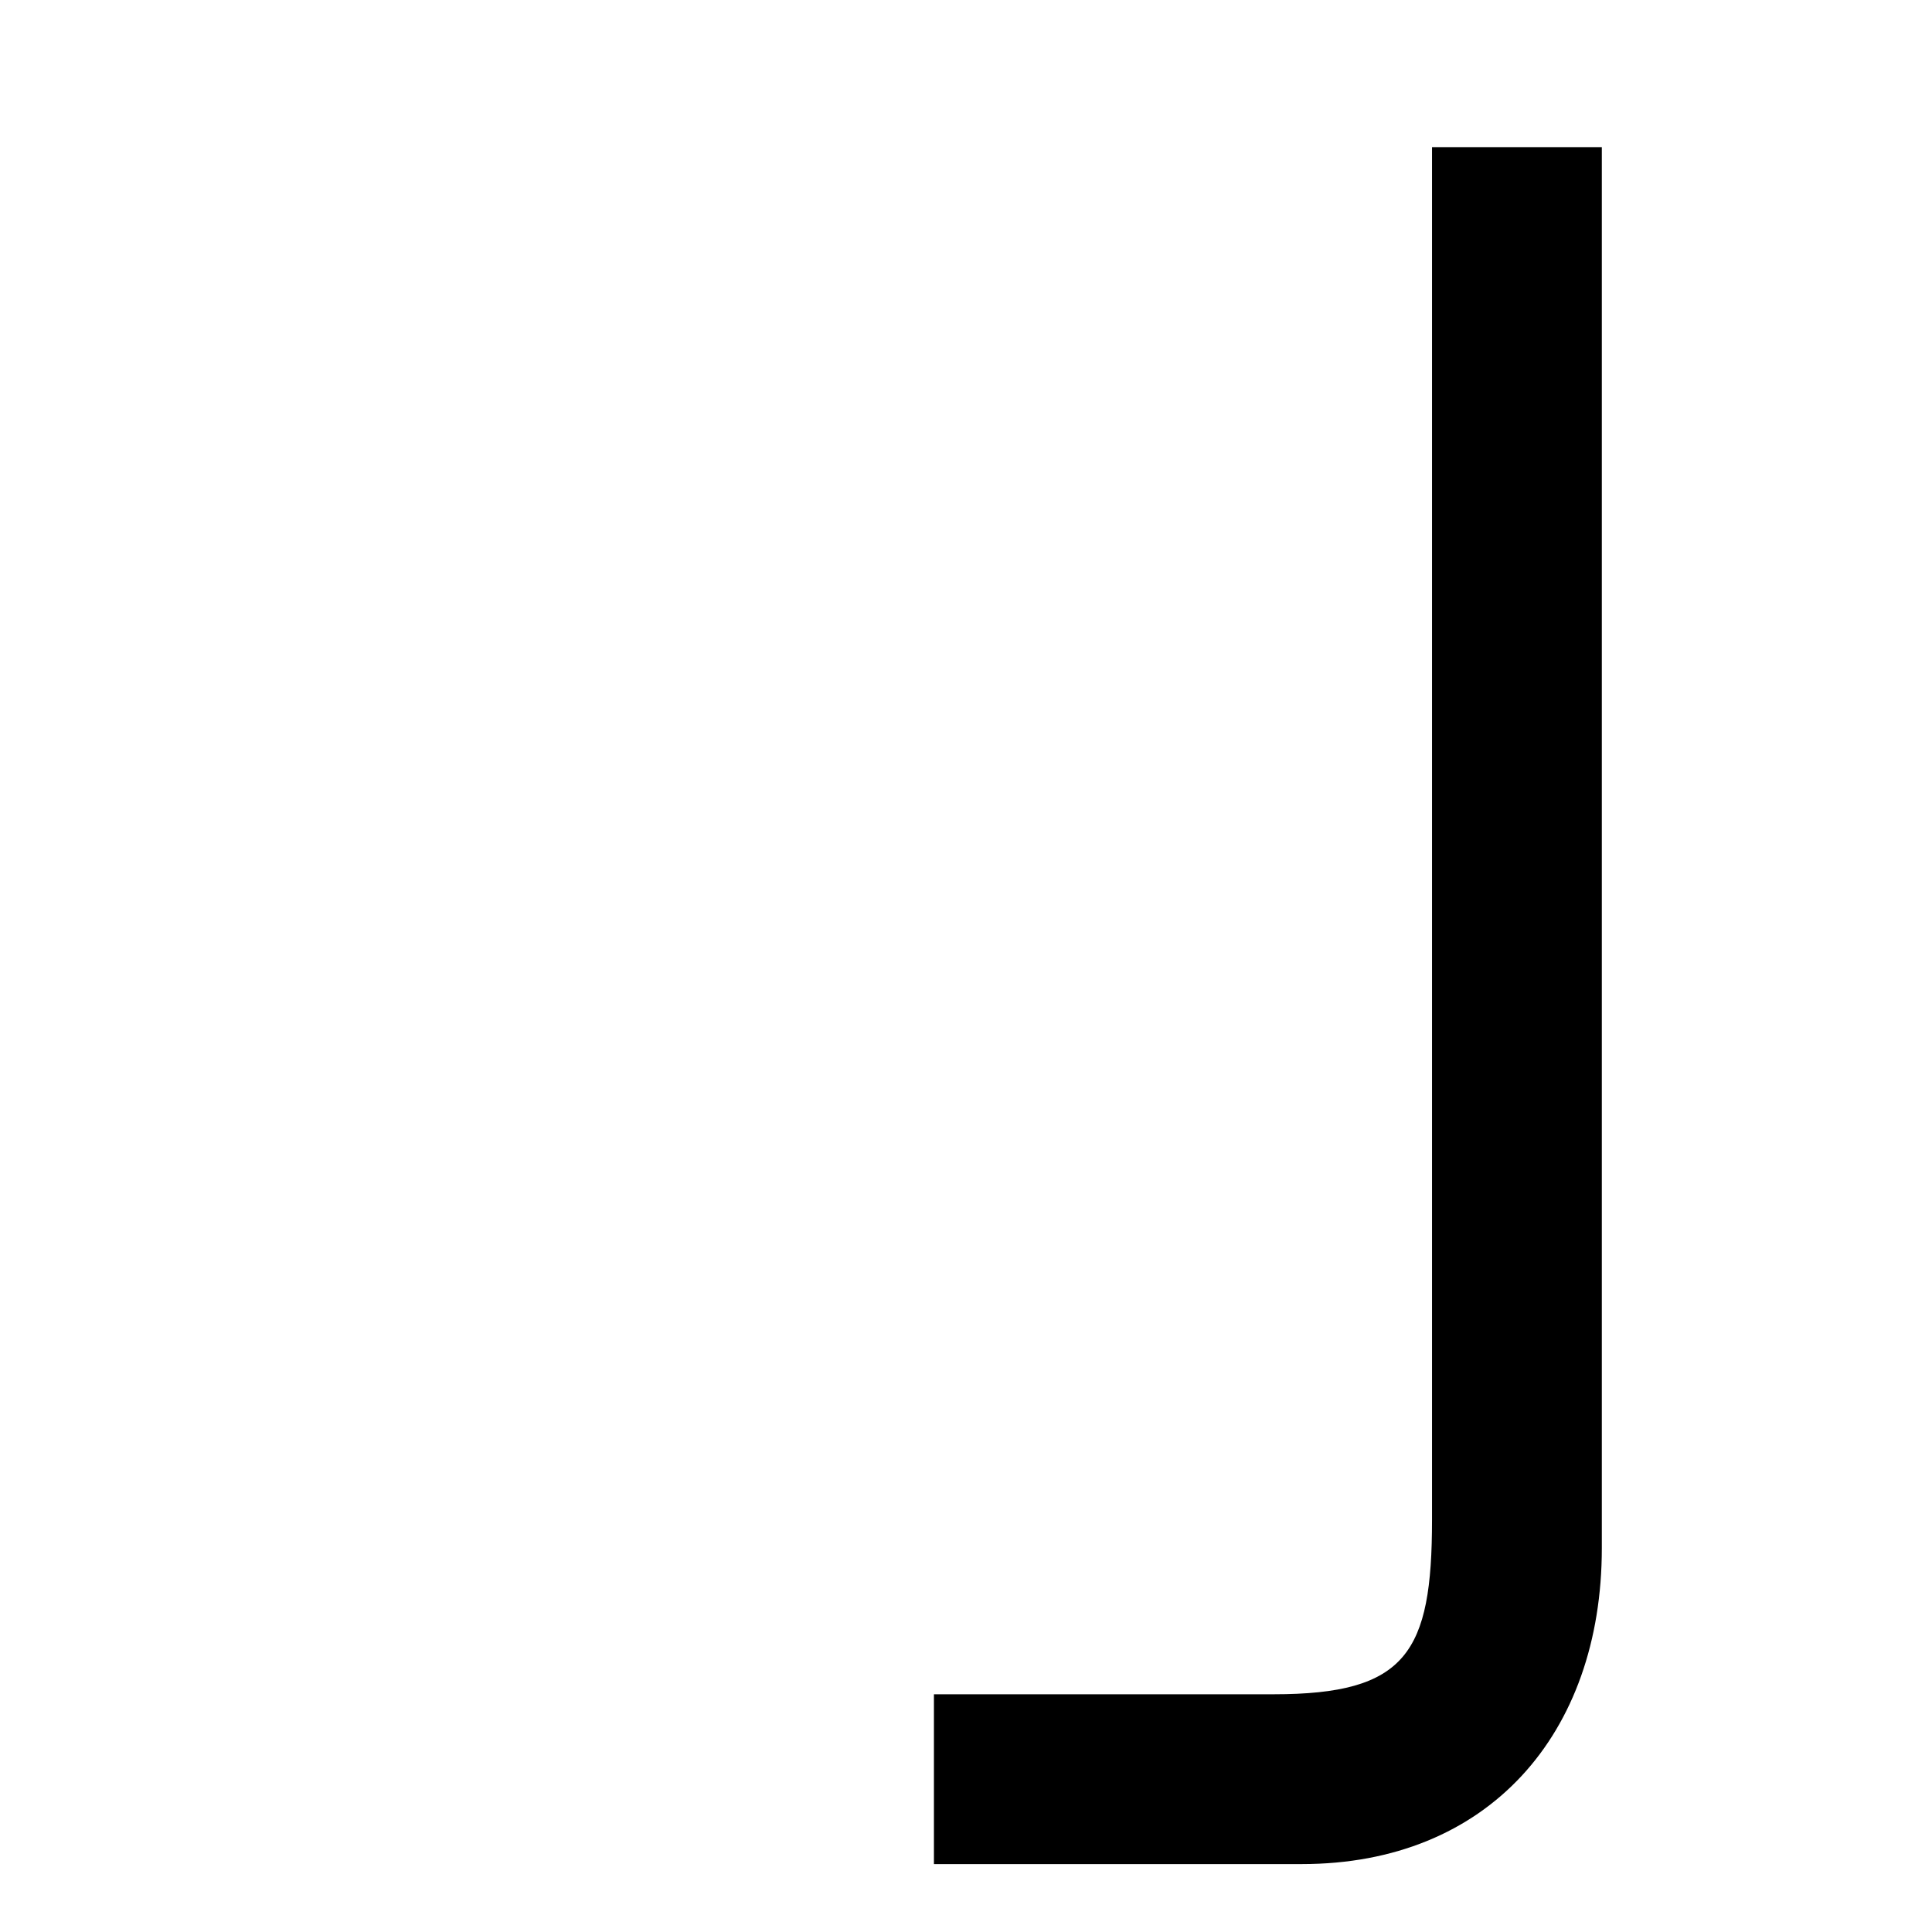
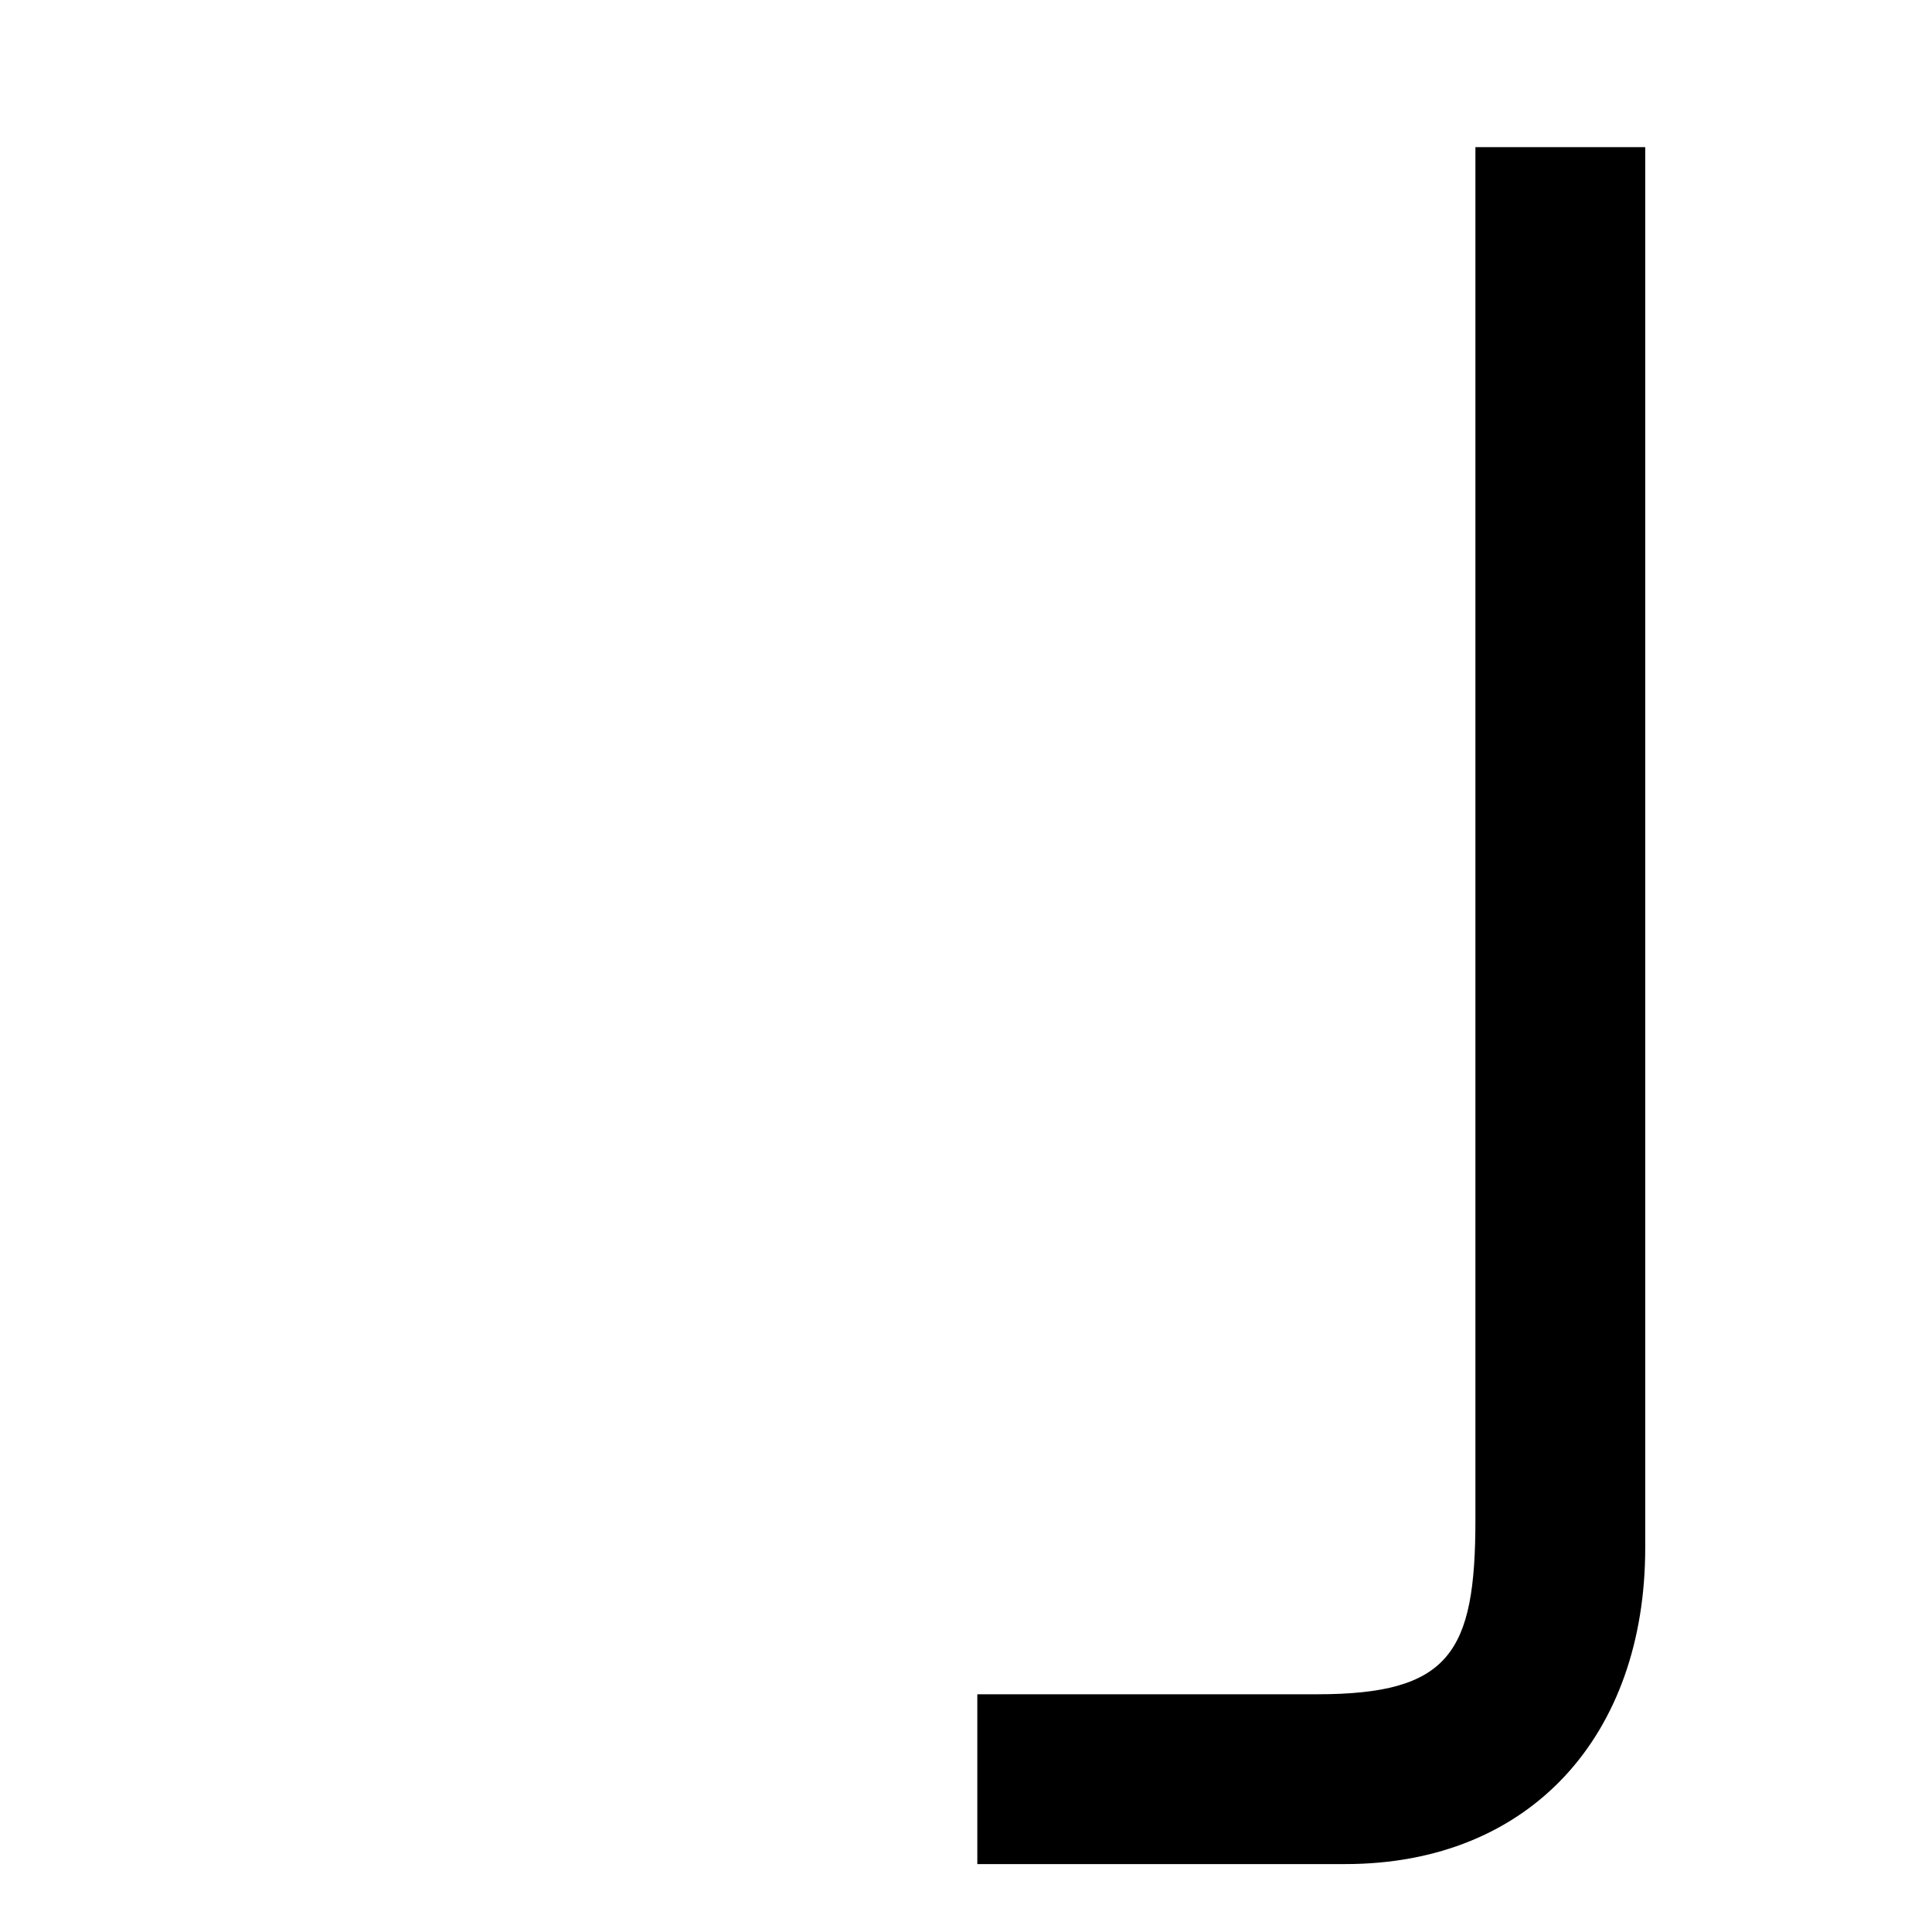
<svg xmlns="http://www.w3.org/2000/svg" width="2048" height="2048">
-   <path id="path1" fill="#000000" stroke="none" d="M 1518 156 L 1518 1611 C 1518 1751.946 1490.961 1796 1350 1796 L 990 1796 L 990 1976 L 1380 1976 C 1577.338 1976 1698 1838.353 1698 1641 L 1698 156 Z" />
+   <path id="path1" fill="#000000" stroke="none" d="M 1564 156 L 1564 1611 C 1564 1751.946 1536.961 1796 1396 1796 L 1036 1796 L 1036 1976 L 1426 1976 C 1623.338 1976 1744 1838.353 1744 1641 L 1744 156 Z" />
</svg>
